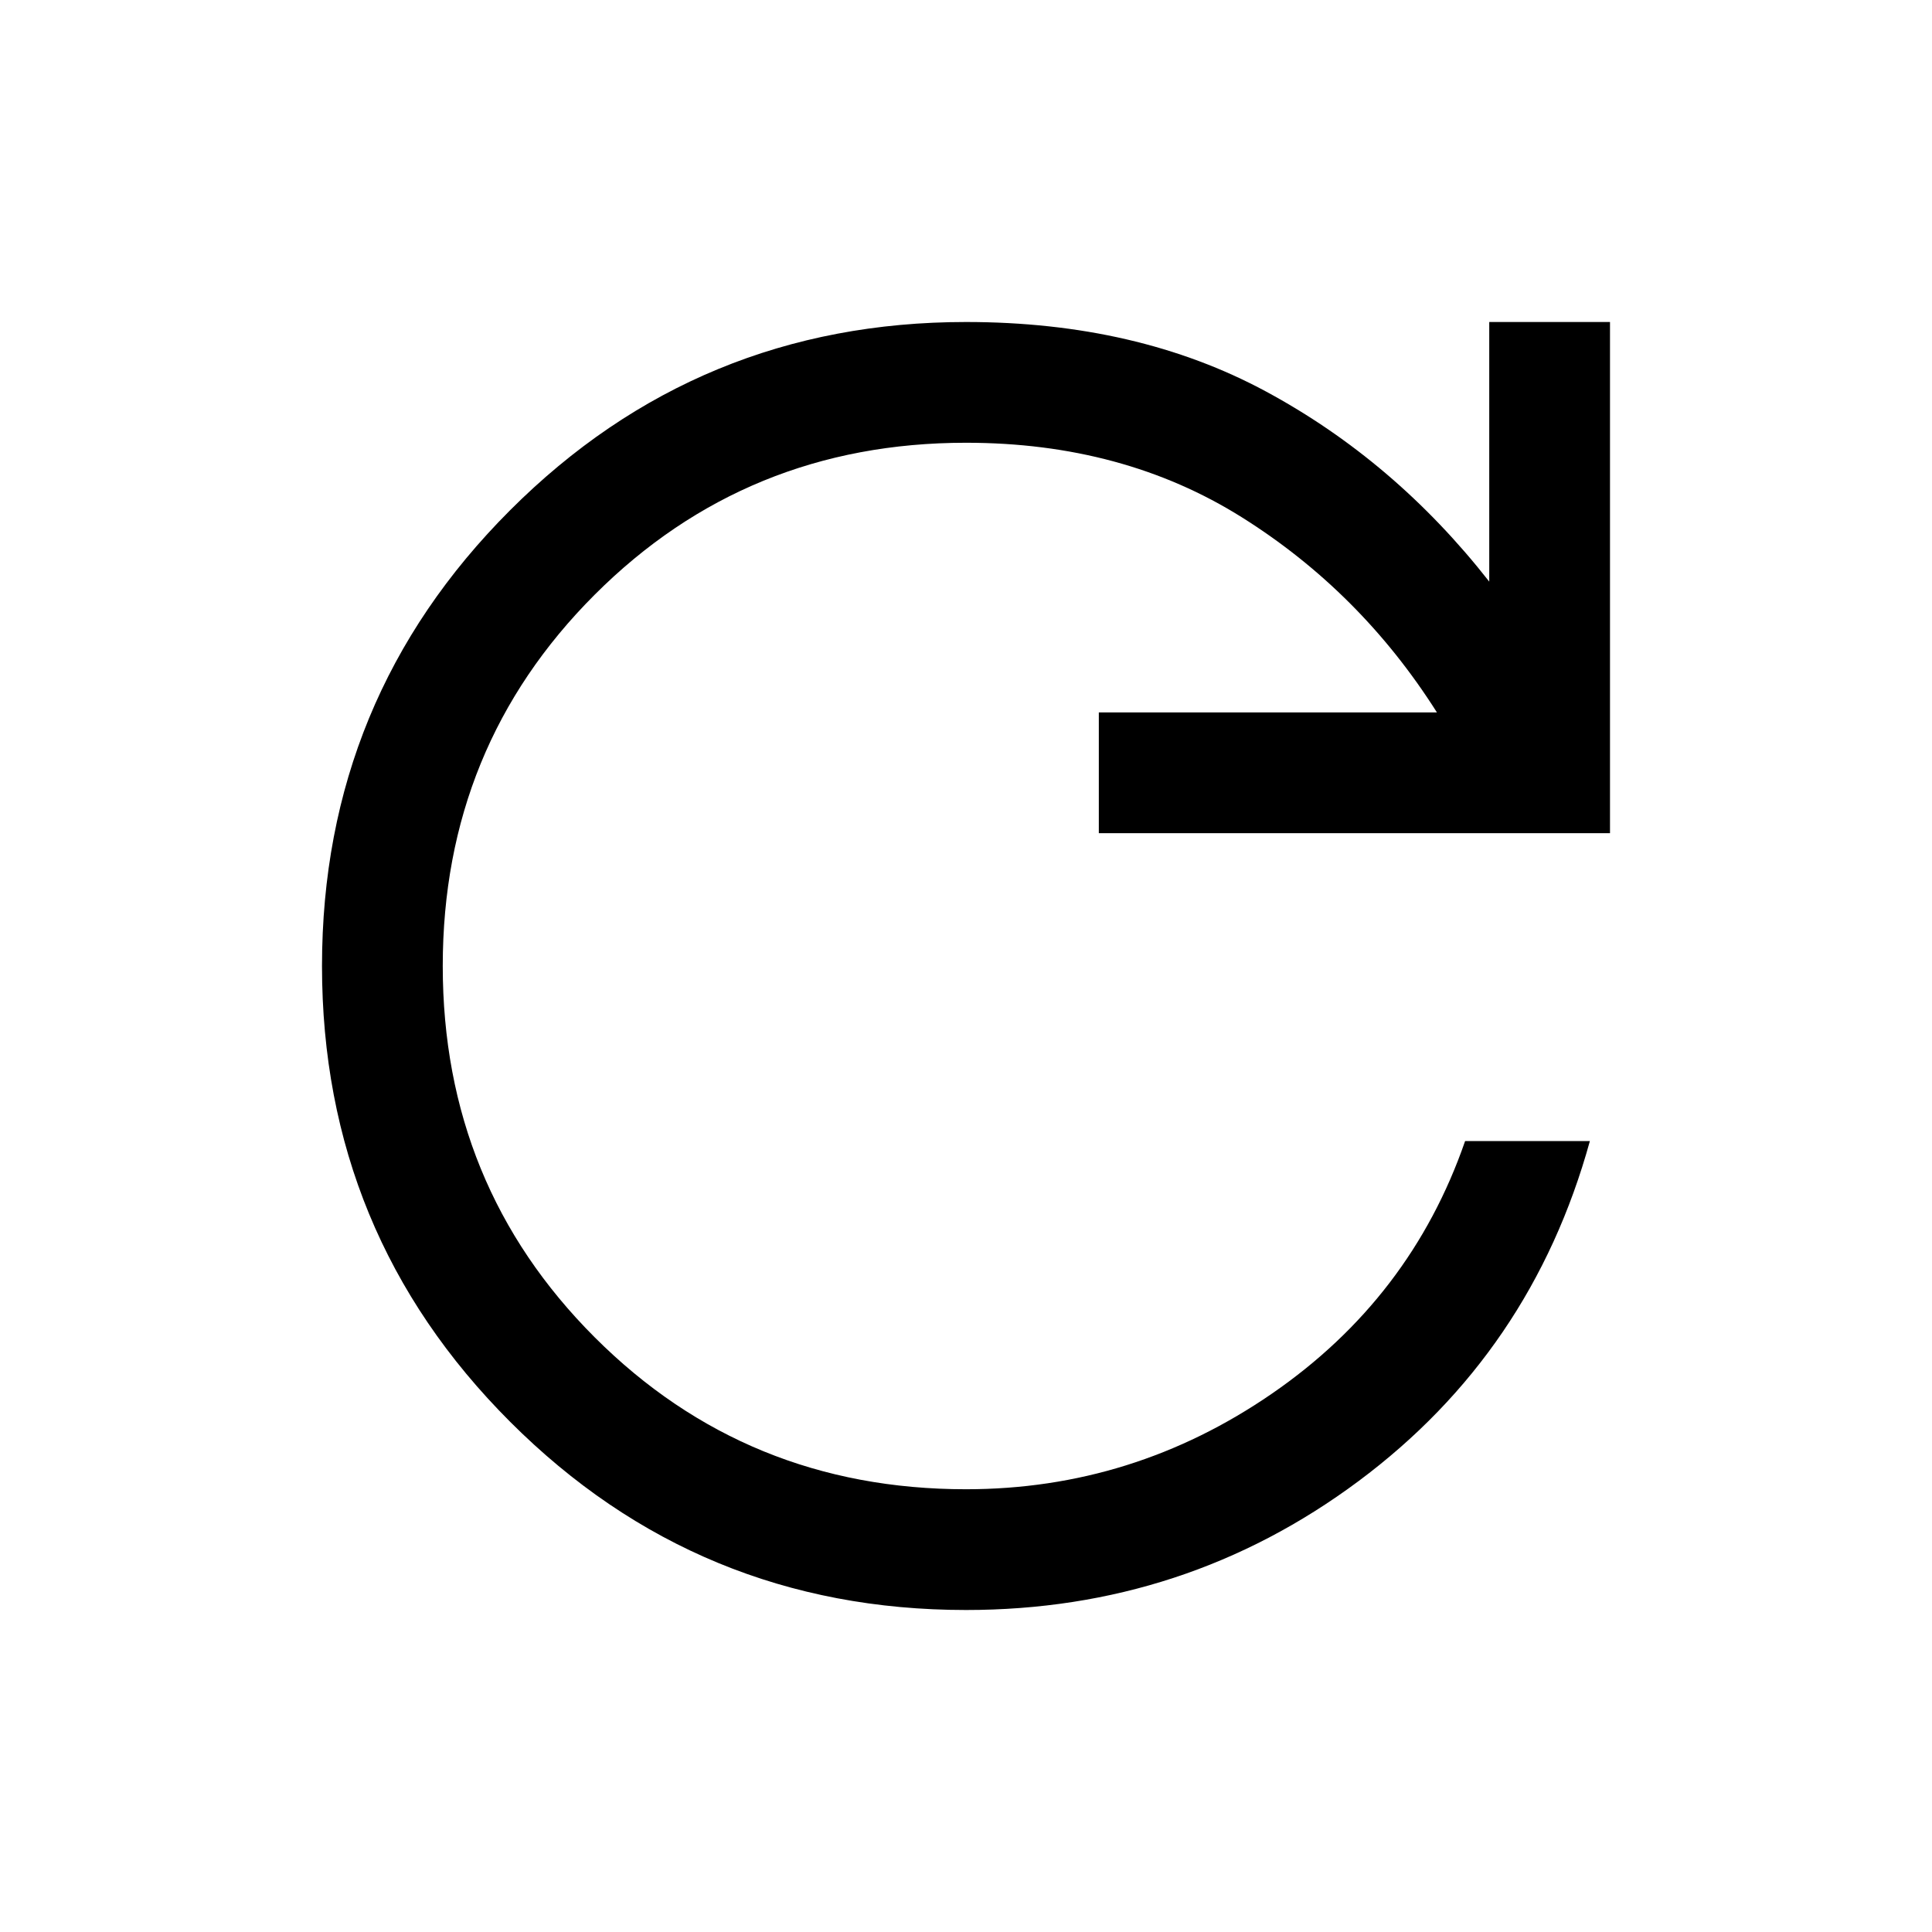
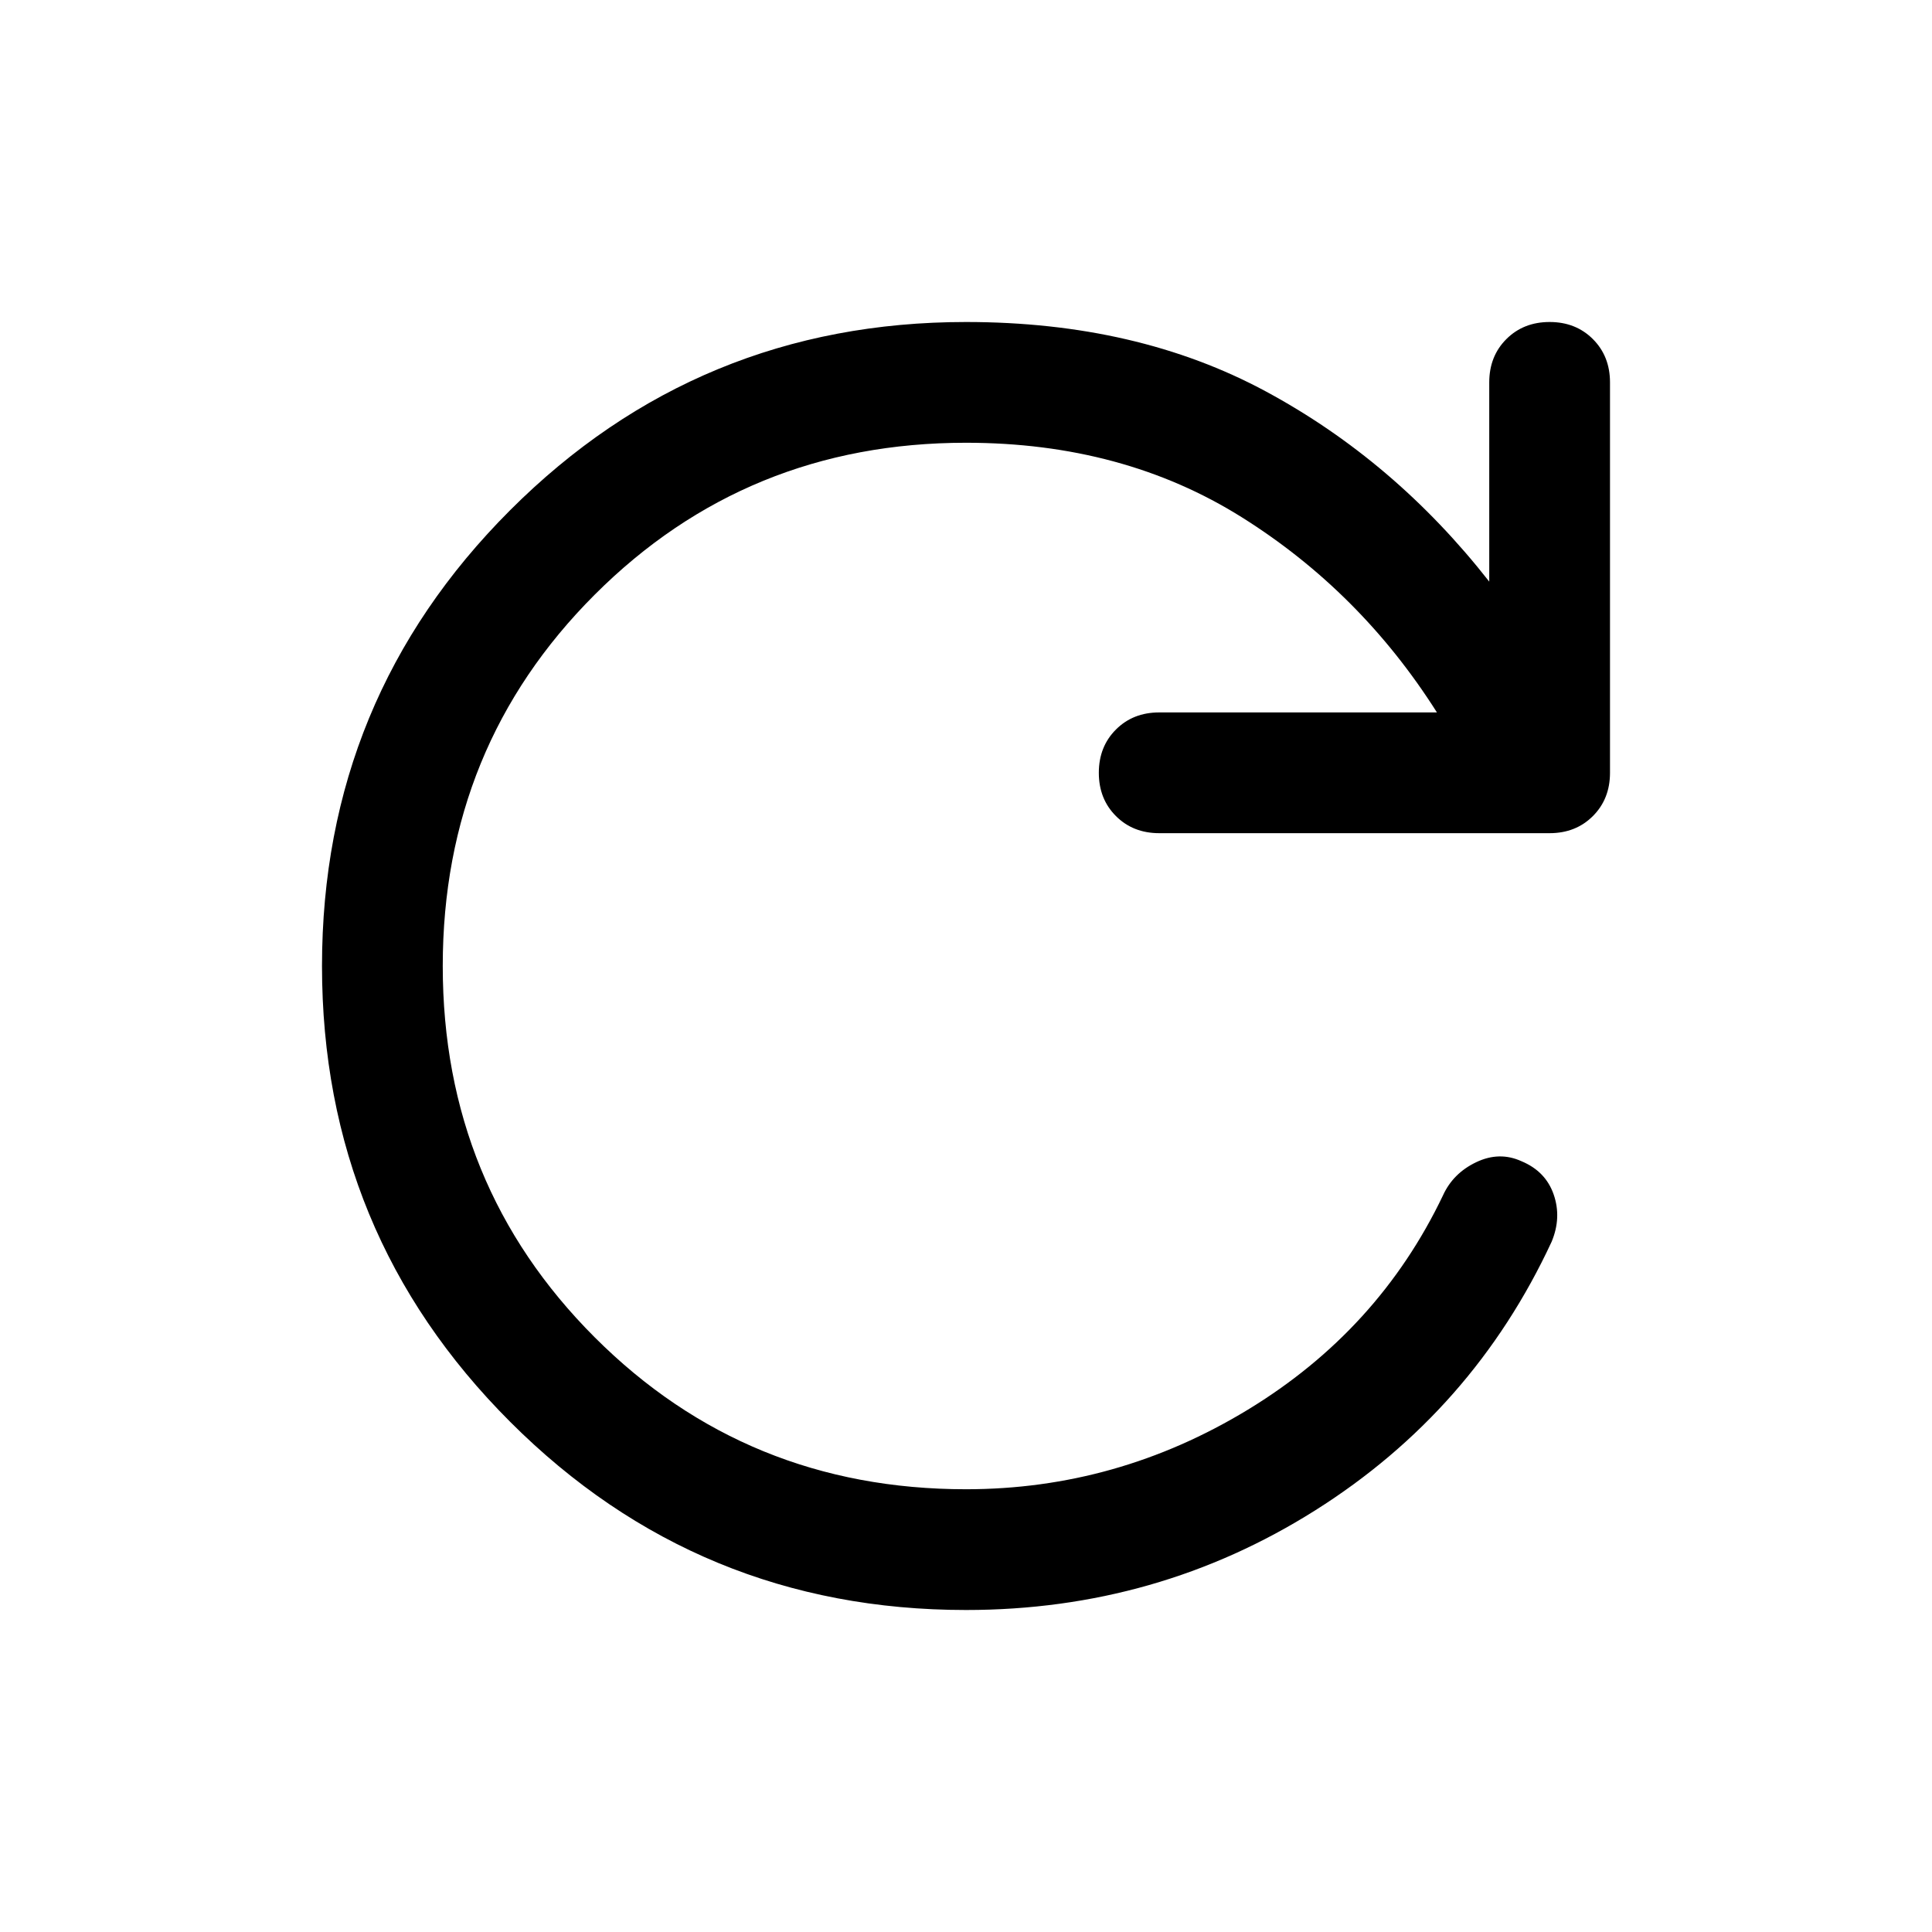
<svg xmlns="http://www.w3.org/2000/svg" height="48" viewBox="0 -960 960 960" width="48">
-   <path d="M480-160q-133 0-226.5-93.5T160-480q0-133 93.5-226.5T480-800q85 0 149 34.5T740-671v-129h60v254H546v-60h168q-38-60-97-97t-137-37q-109 0-184.5 75.5T220-480q0 109 75.5 184.5T480-220q83 0 152-47.5T728-393h62q-29 105-115 169t-195 64Z" />
+   <path d="M480-160q-133 0-226.5-93.5T160-480q0-133 93.5-226.5T480-800q85 0 149 34.5T740-671v-99q0-13 8.5-21.5T770-800q13 0 21.5 8.5T800-770v194q0 13-8.5 21.5T770-546H576q-13 0-21.5-8.5T546-576q0-13 8.5-21.5T576-606h138q-38-60-97-97t-137-37q-109 0-184.5 75.5T220-480q0 109 75.5 184.5T480-220q75 0 140-39.5T717-366q5-11 16.5-16.5t22.5-.5q12 5 16 16.5t-1 23.5q-39 84-117.5 133.5T480-160Z" />
</svg>
